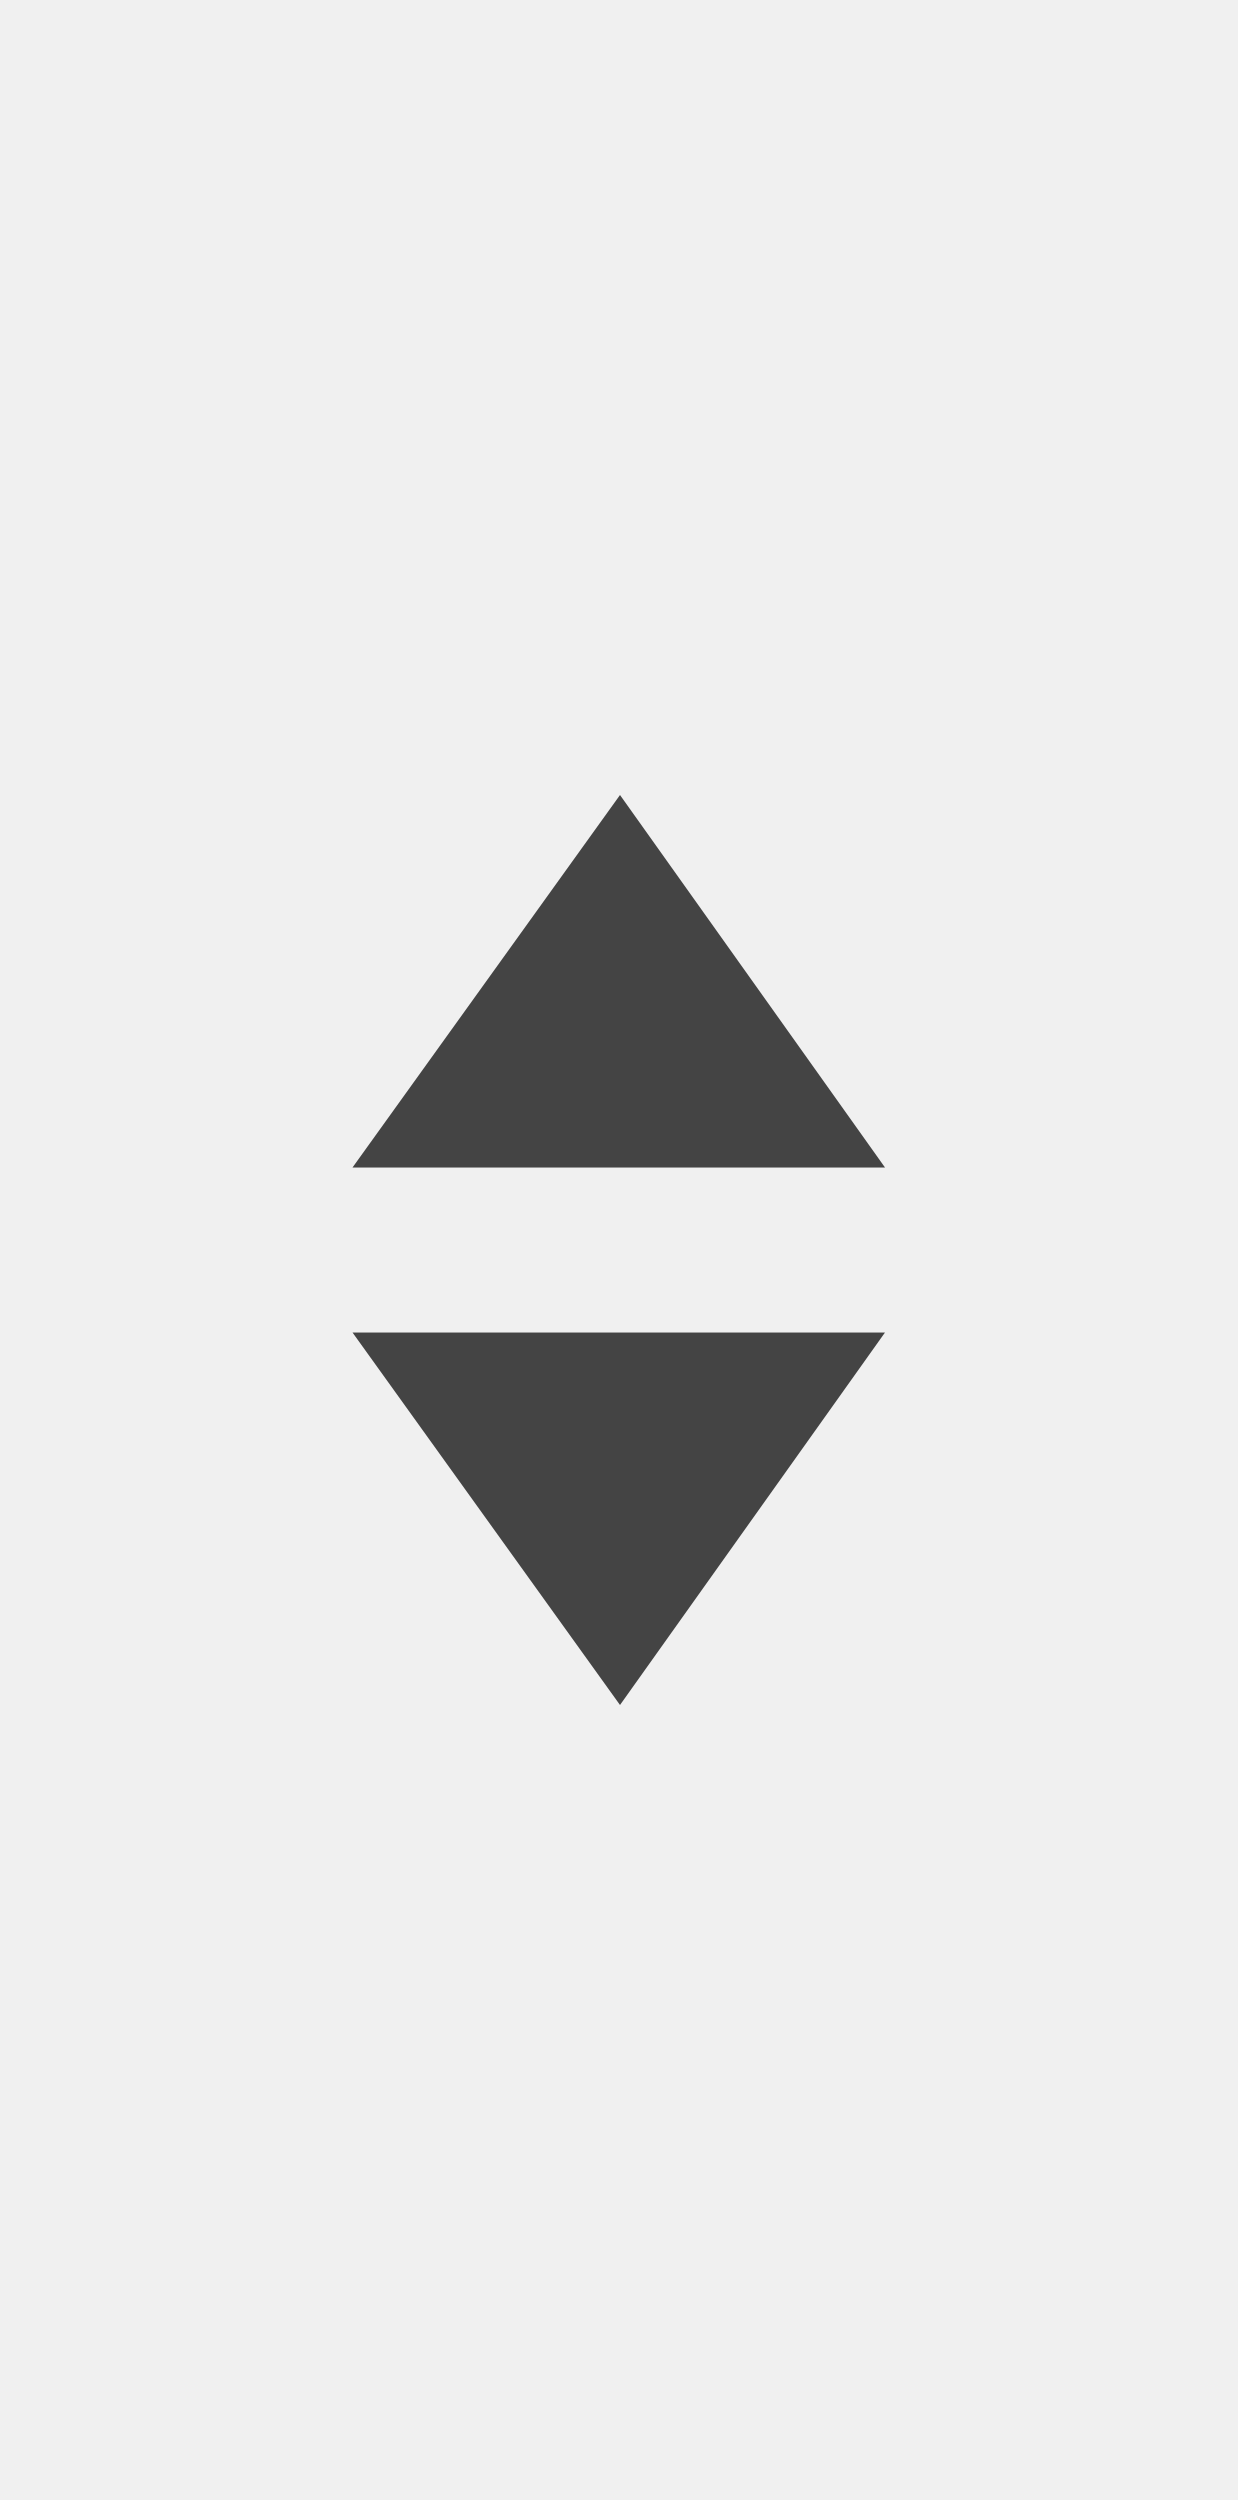
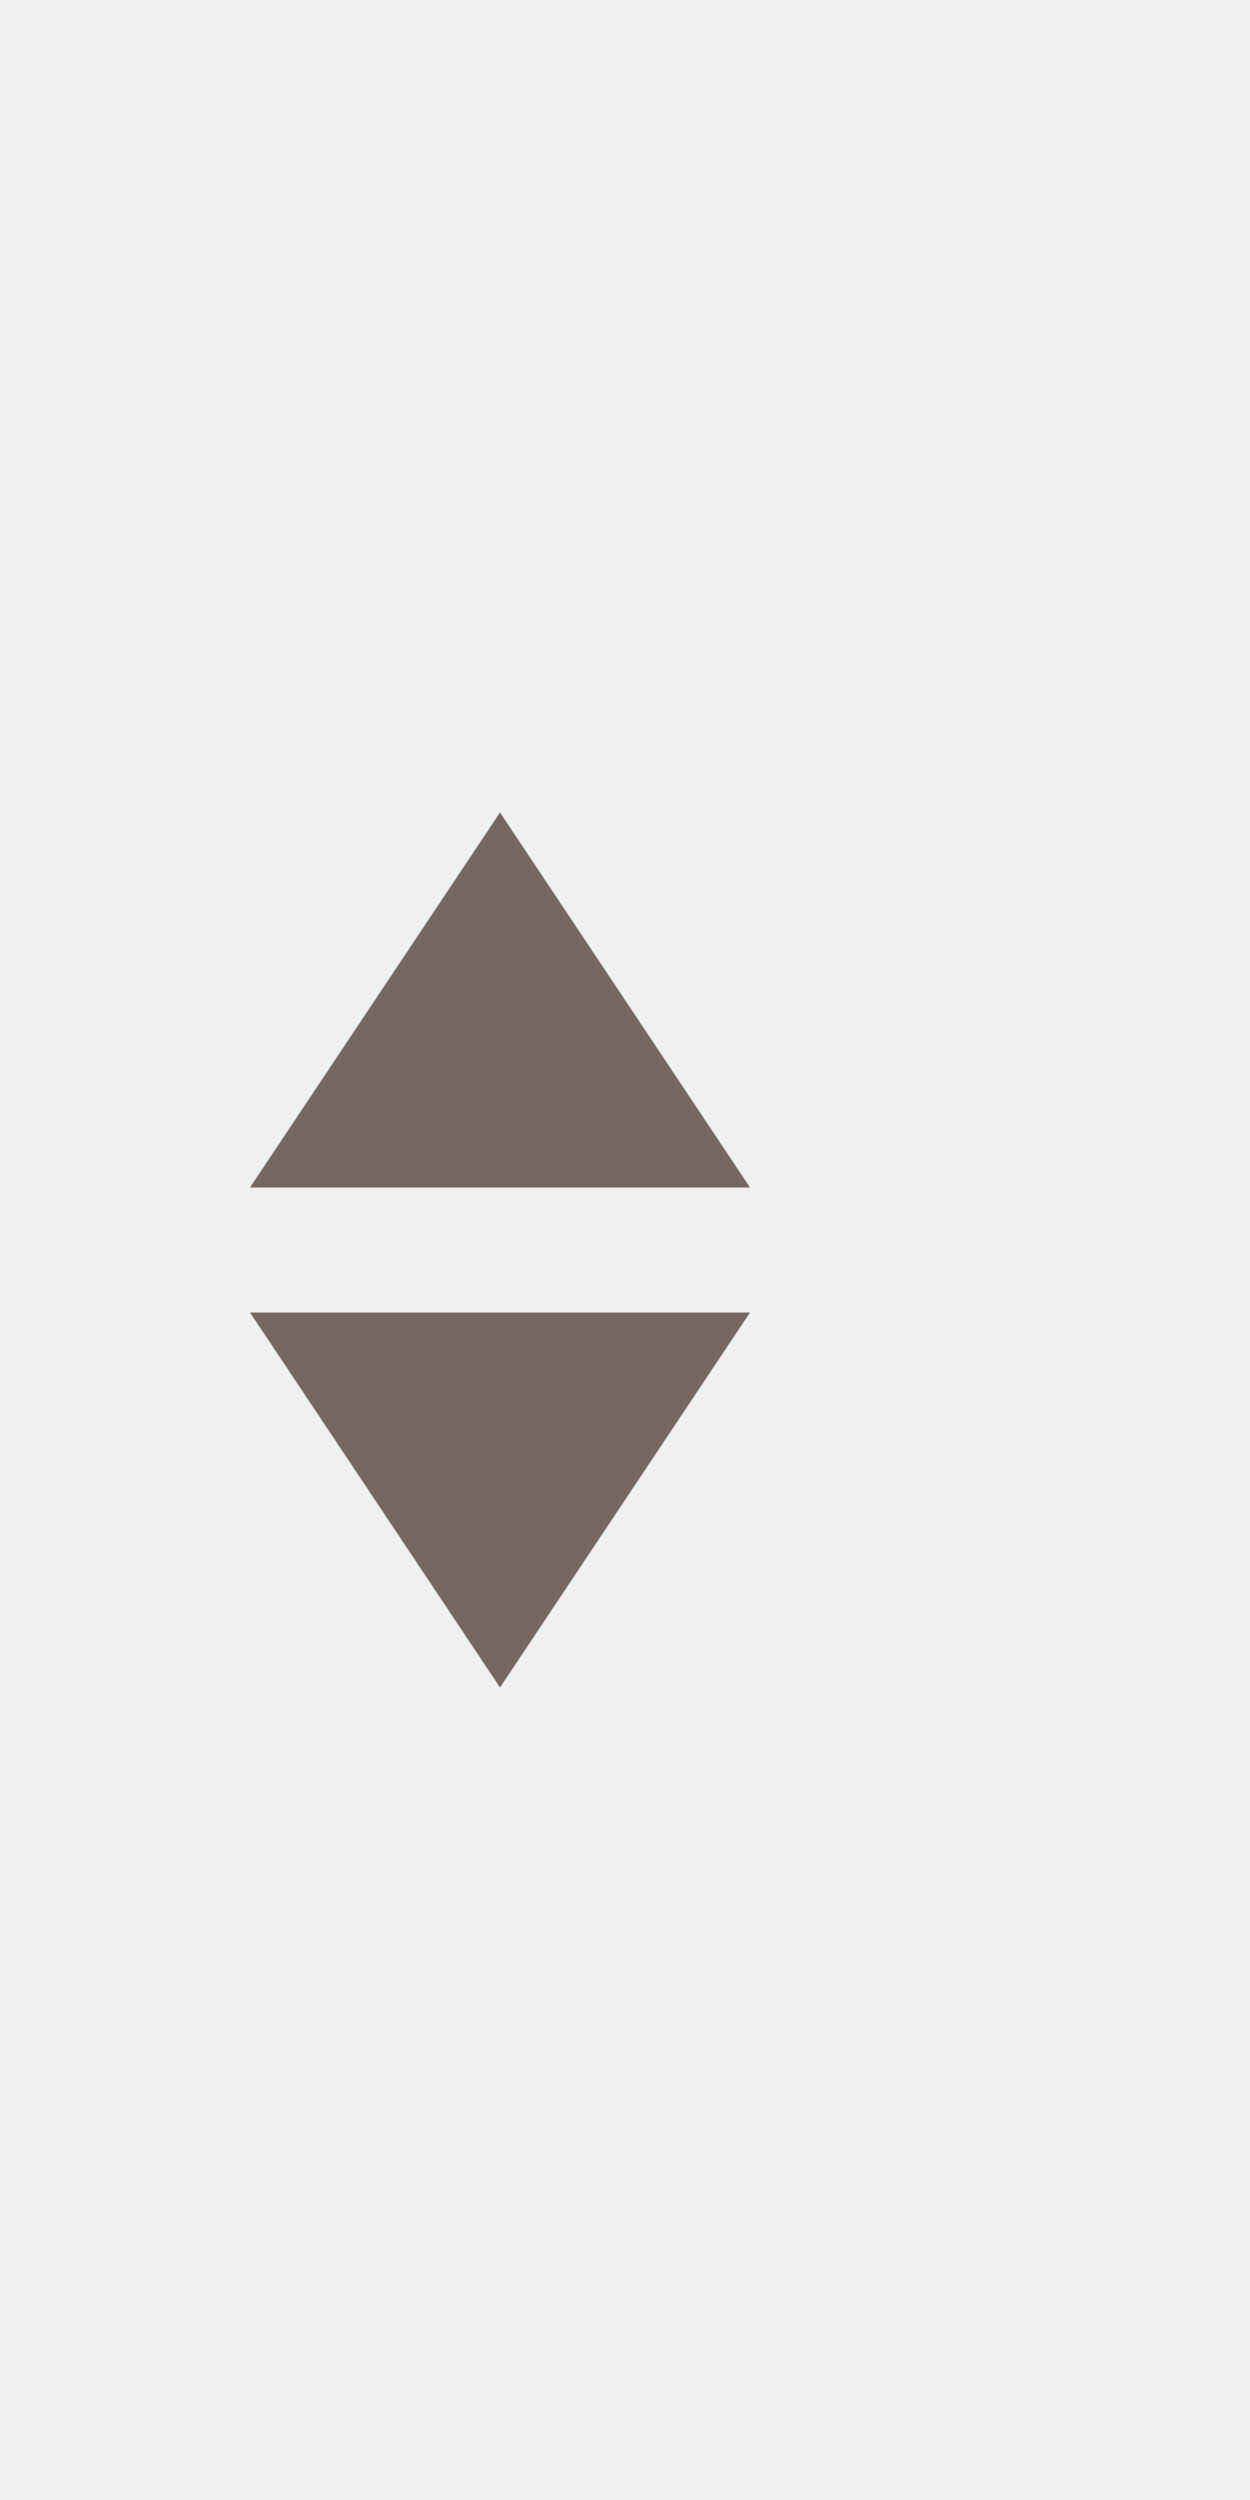
- <svg xmlns="http://www.w3.org/2000/svg" id="Layer_1" data-name="Layer 1" viewBox="0 0 4.95 10">
-   <defs>
-     <style>.cls-1{fill:#fff;}.cls-2{fill:#444;}</style>
-   </defs>
-   <polygon class="cls-2" points="1.41 4.67 2.48 3.18 3.54 4.67 1.41 4.67" />
-   <polygon class="cls-2" points="3.54 5.33 2.48 6.82 1.41 5.33 3.54 5.33" />
+ <svg xmlns="http://www.w3.org/2000/svg" id="Layer_1" data-name="Layer 1" viewBox="0 0 5 10">
+   <path style="fill:#75675F" d="M 1,5.25 H 3 L 2,6.75 Z" />
+   <path style="fill:#75675F" d="M 1,4.75 H 3 L 2,3.25 Z" />
</svg>
